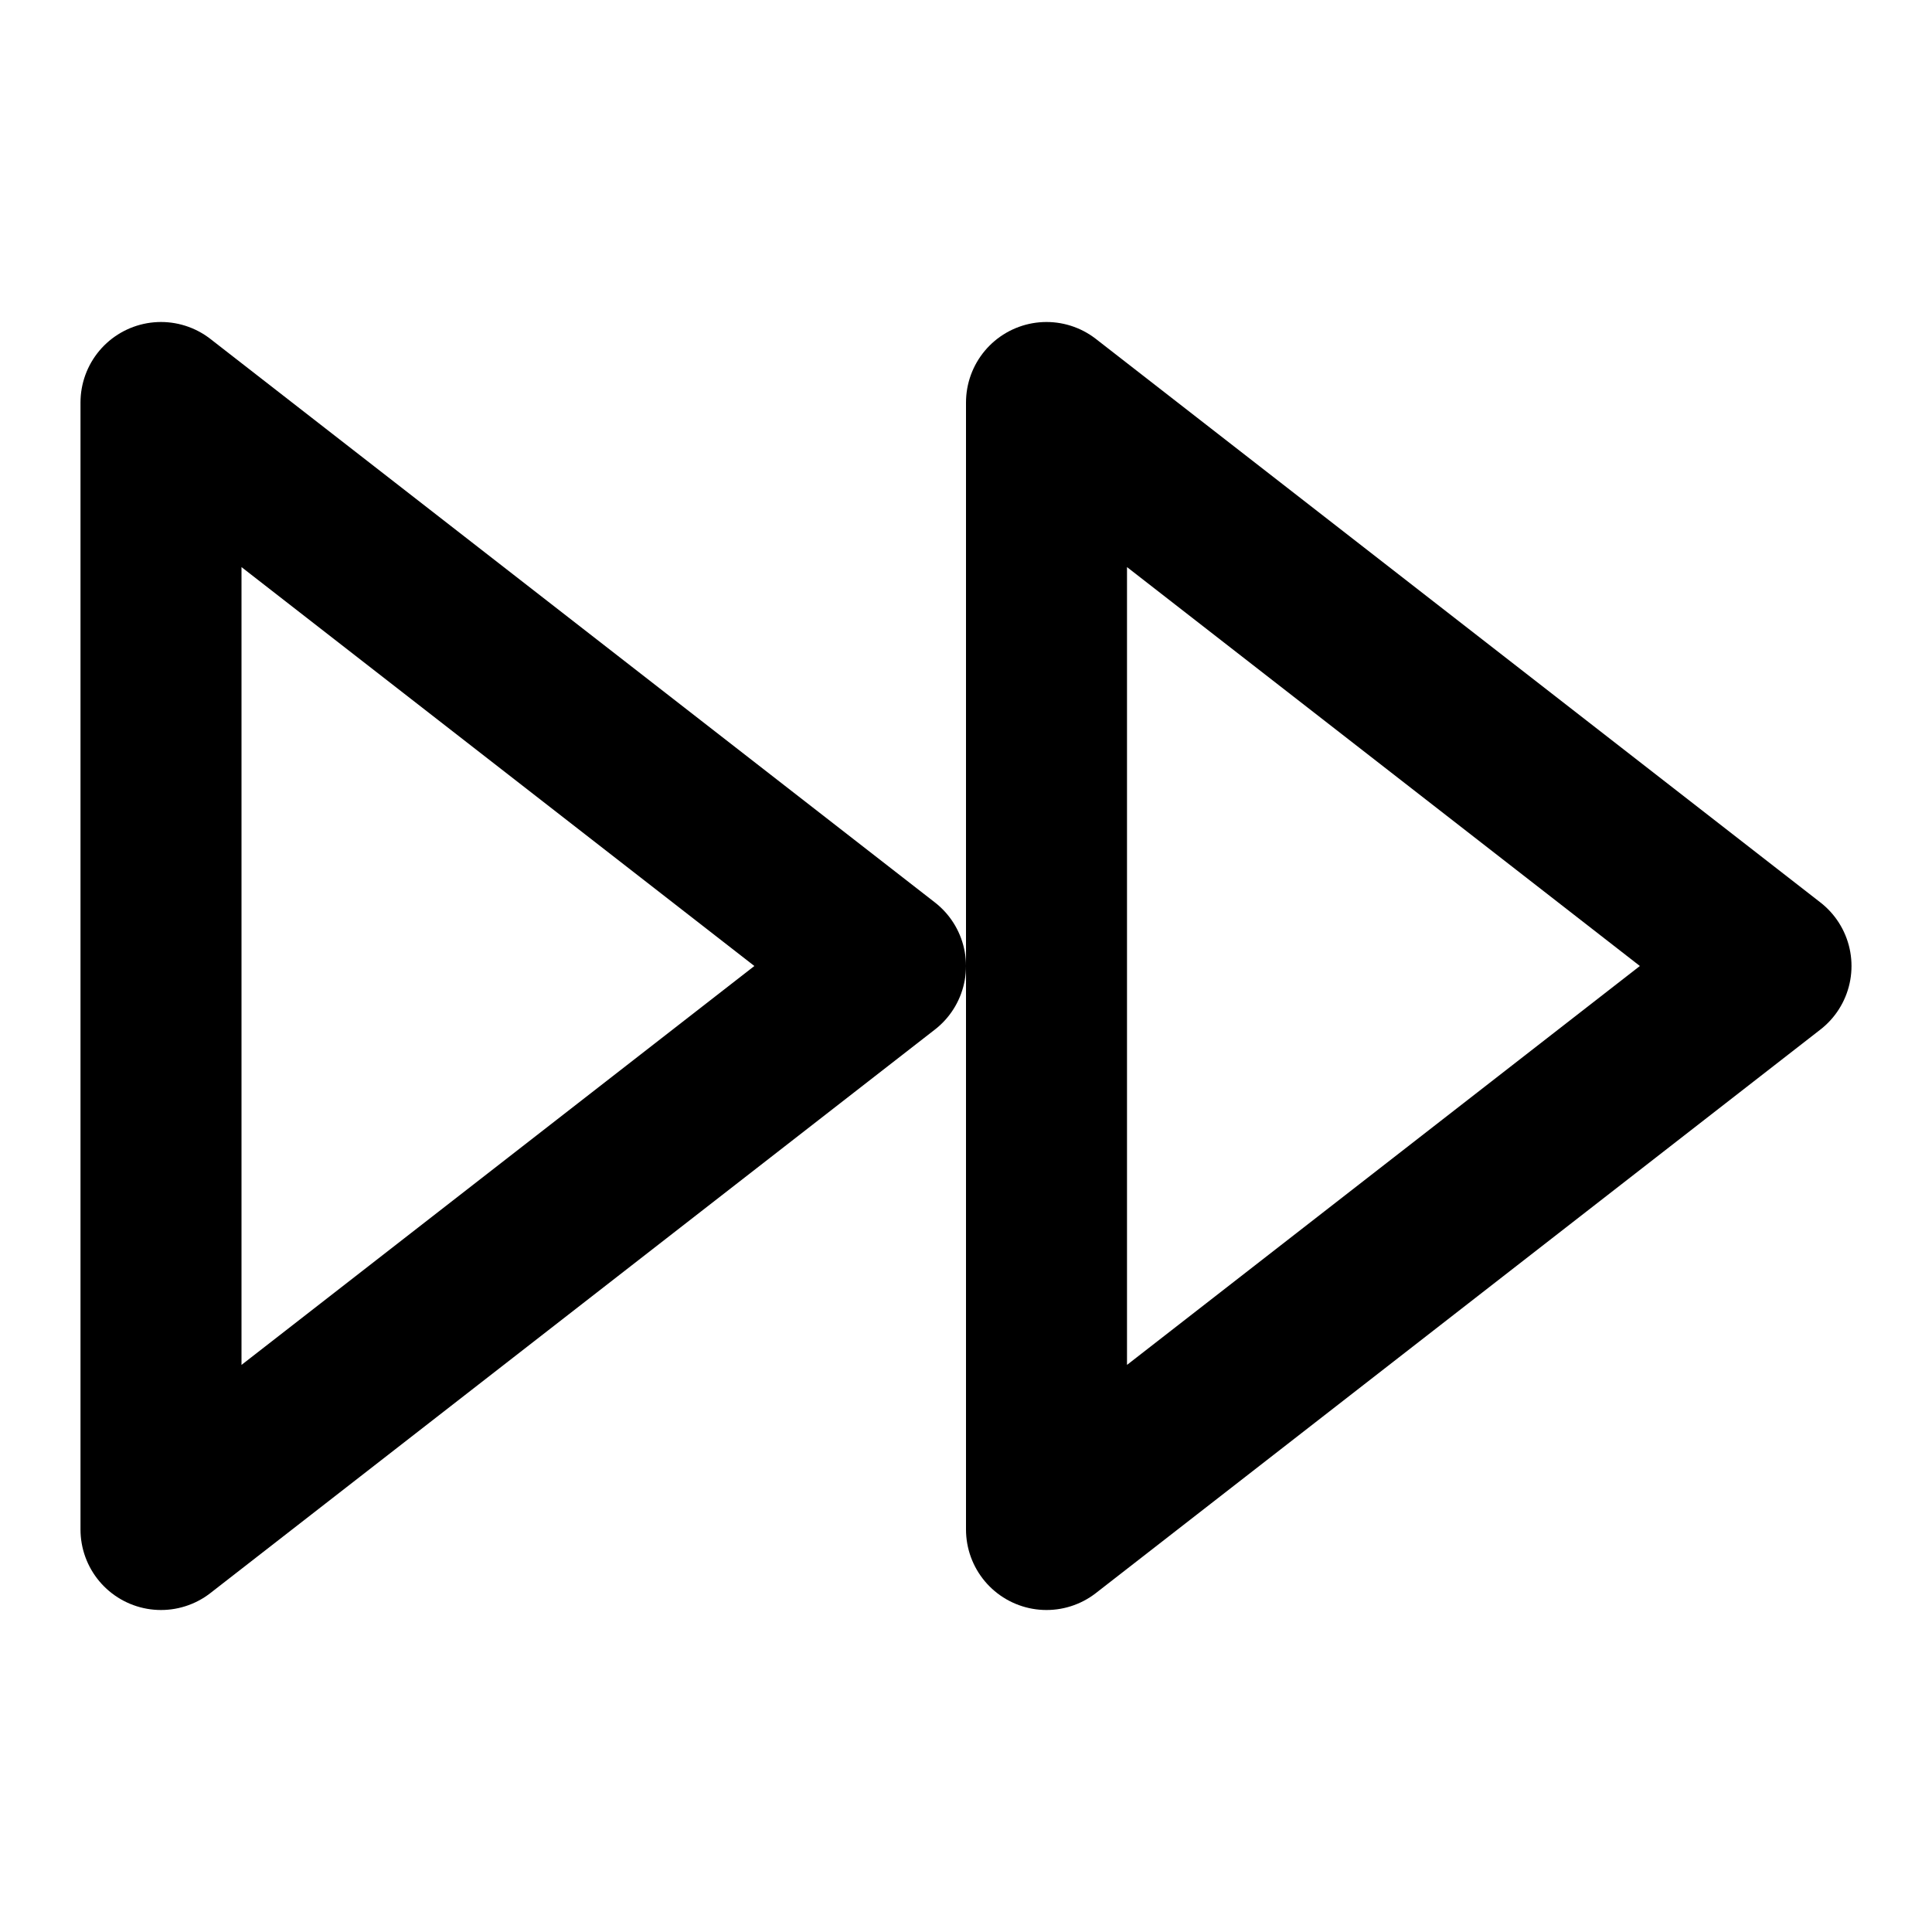
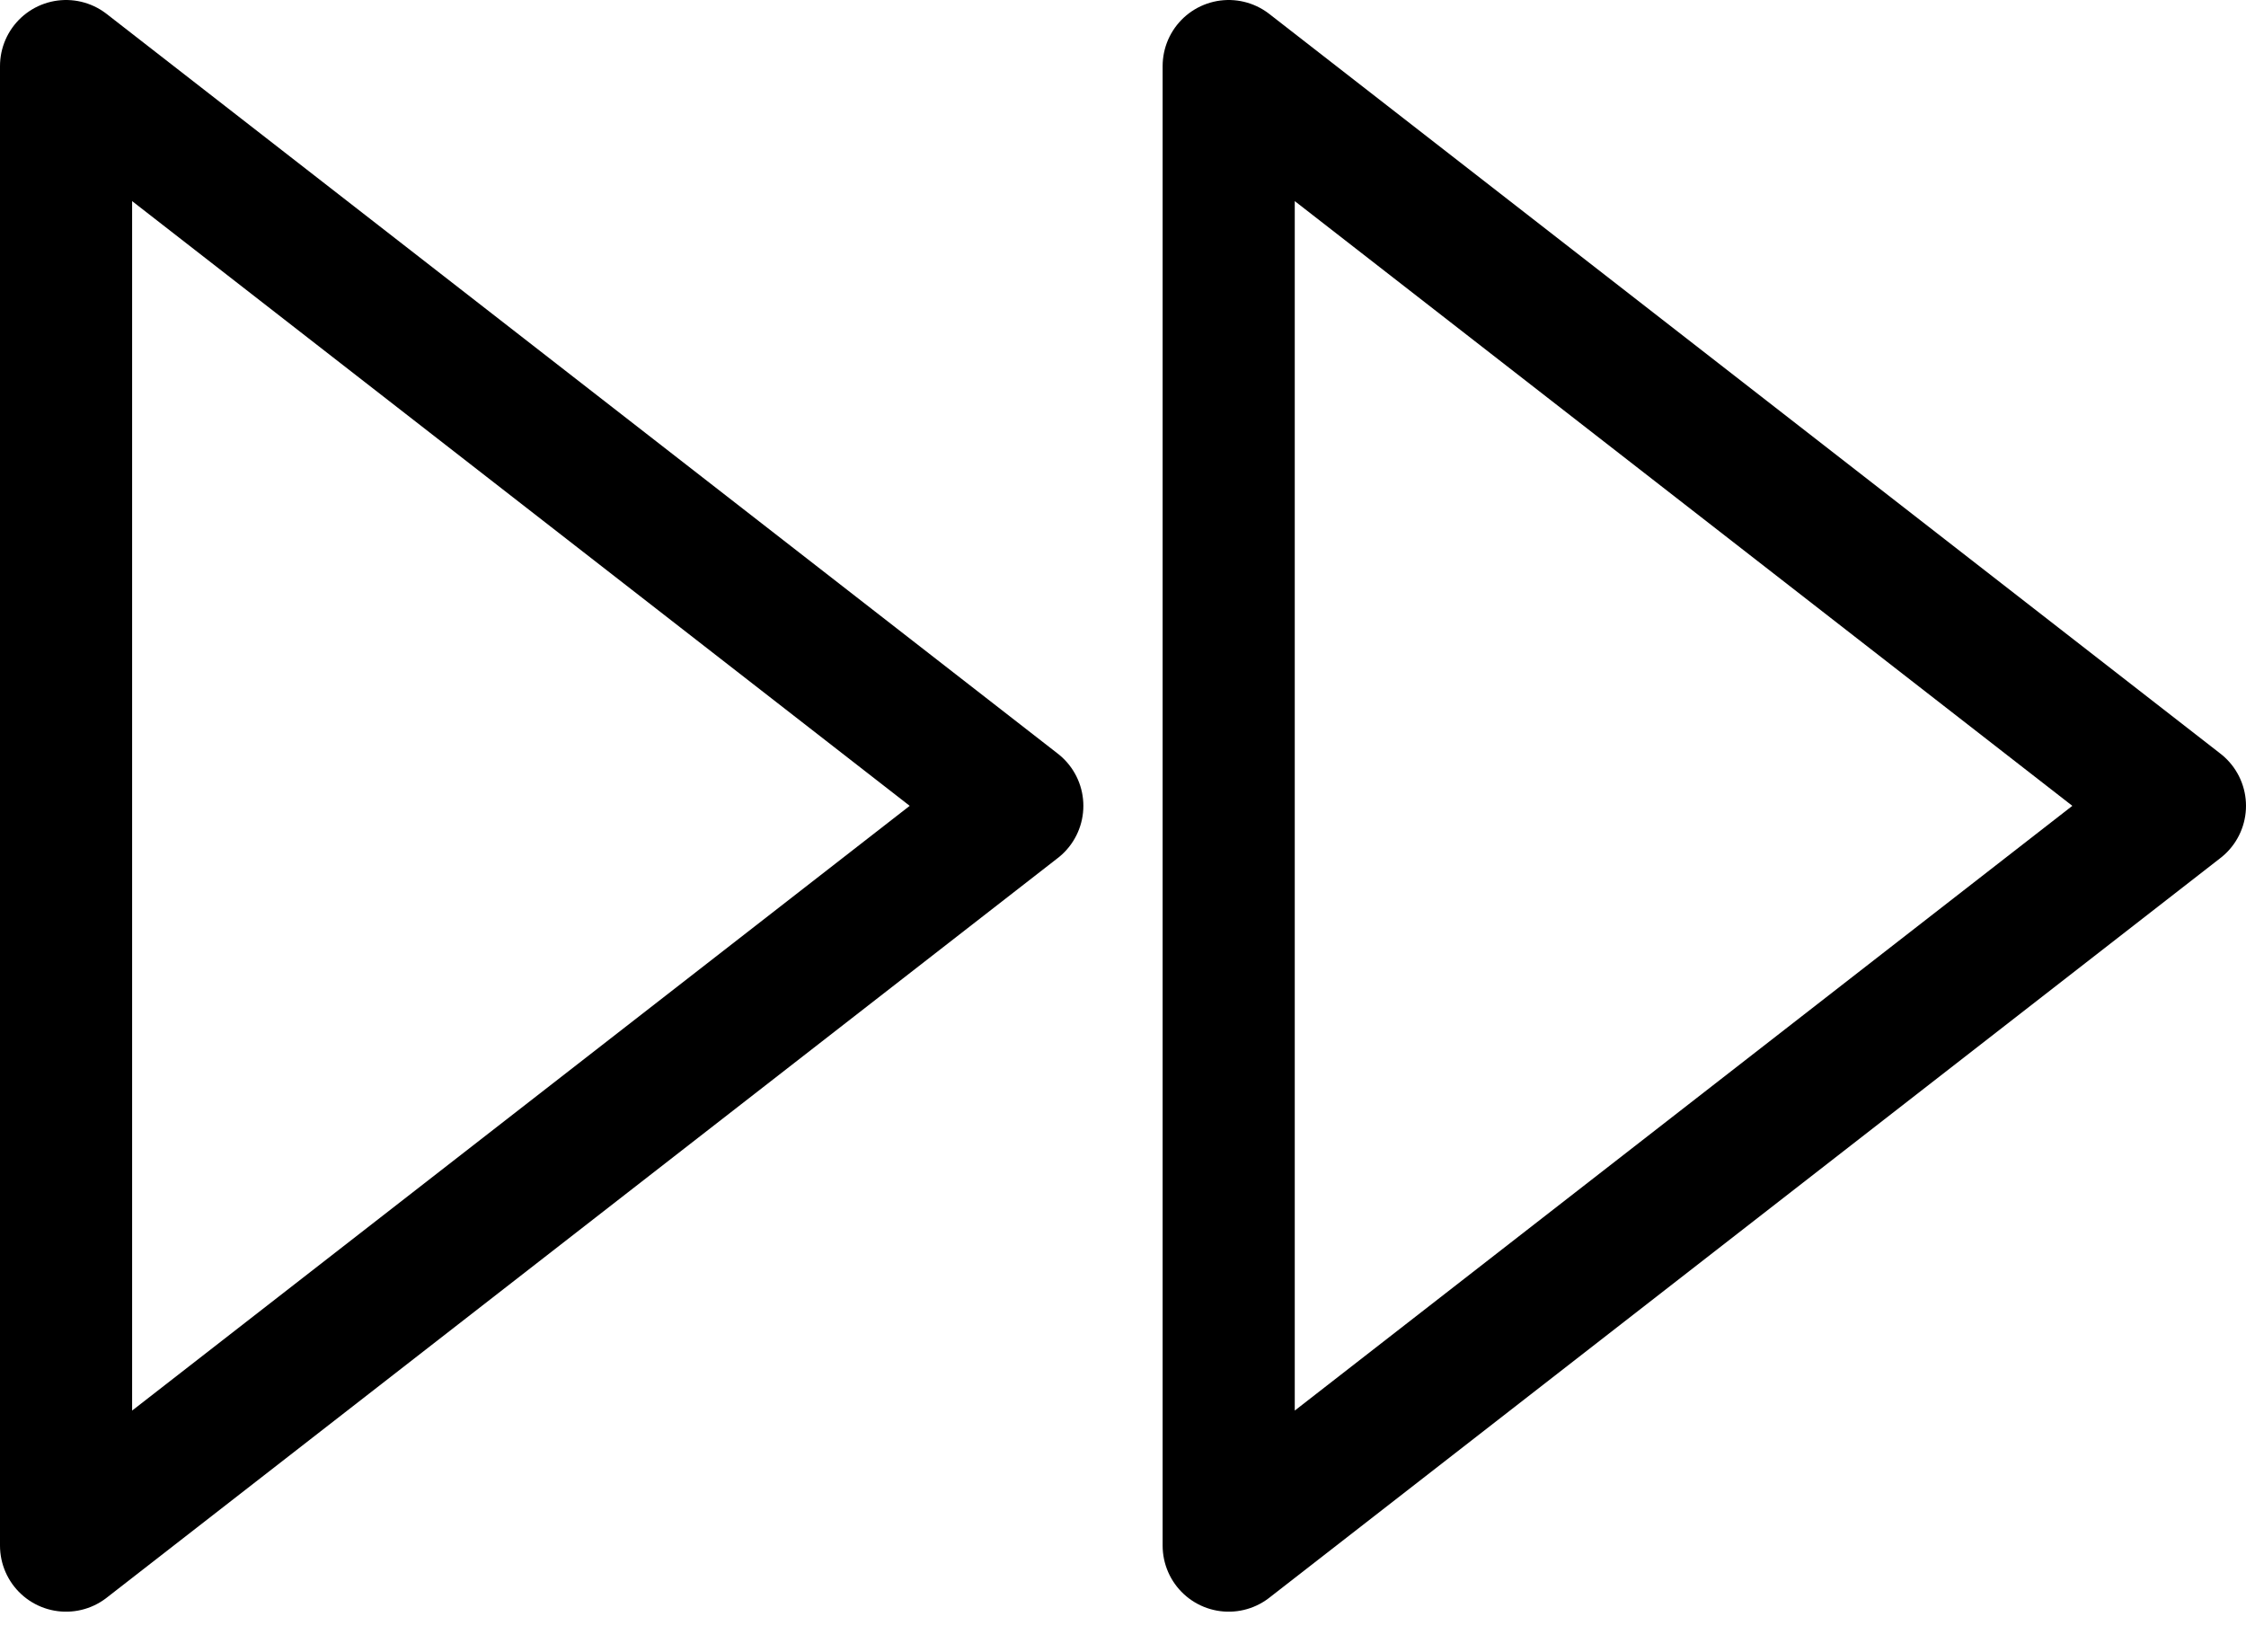
- <svg xmlns="http://www.w3.org/2000/svg" viewBox="0 0 24 24" fill="none" stroke="currentColor" stroke-width="2" stroke-linecap="round" stroke-linejoin="round">
-   <polygon points="13 19 22 12 13 5 13 19" />
-   <polygon points="2 19 11 12 2 5 2 19" />
+ <svg xmlns="http://www.w3.org/2000/svg" viewBox="0 0 34 25">
+   <g fill="none" fill-rule="evenodd" stroke-linecap="round" stroke-linejoin="round" stroke="currentColor" stroke-width="2">
+     <path d="M18.6 23.4L33 12.2 18.6 1v22.4zM1 23.4l14.4-11.2L1 1v22.4z" />
+   </g>
</svg>
